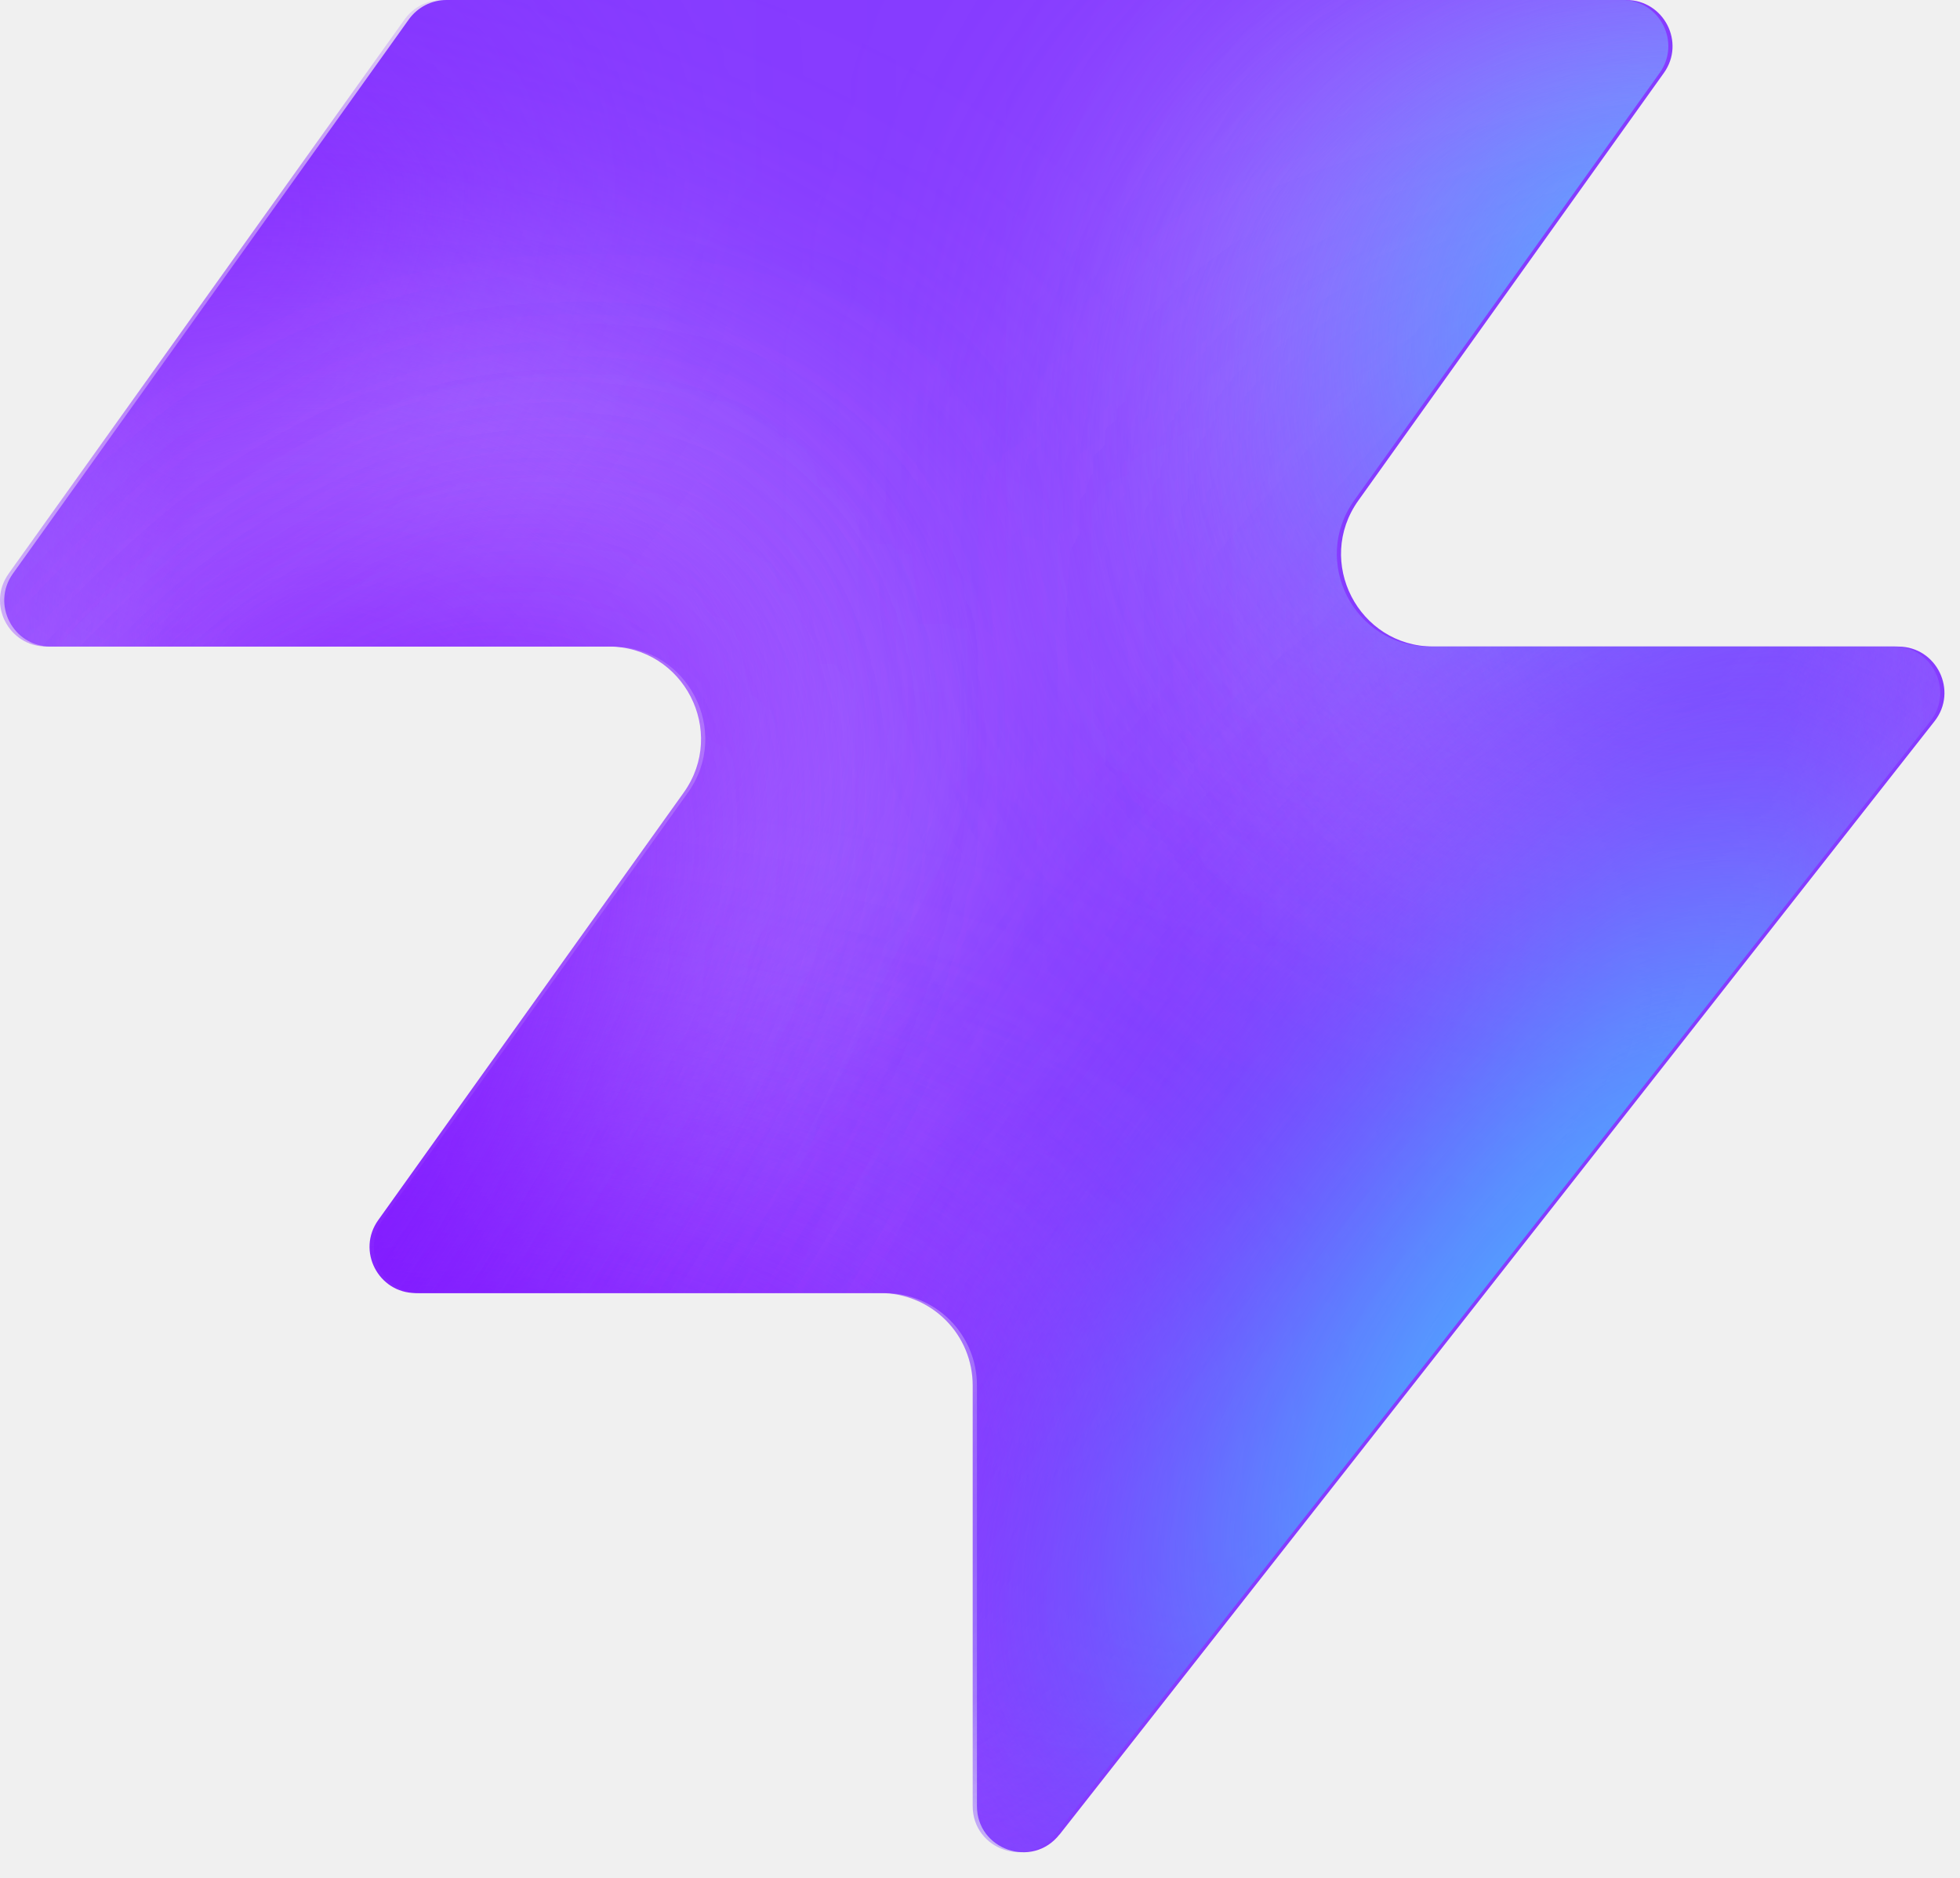
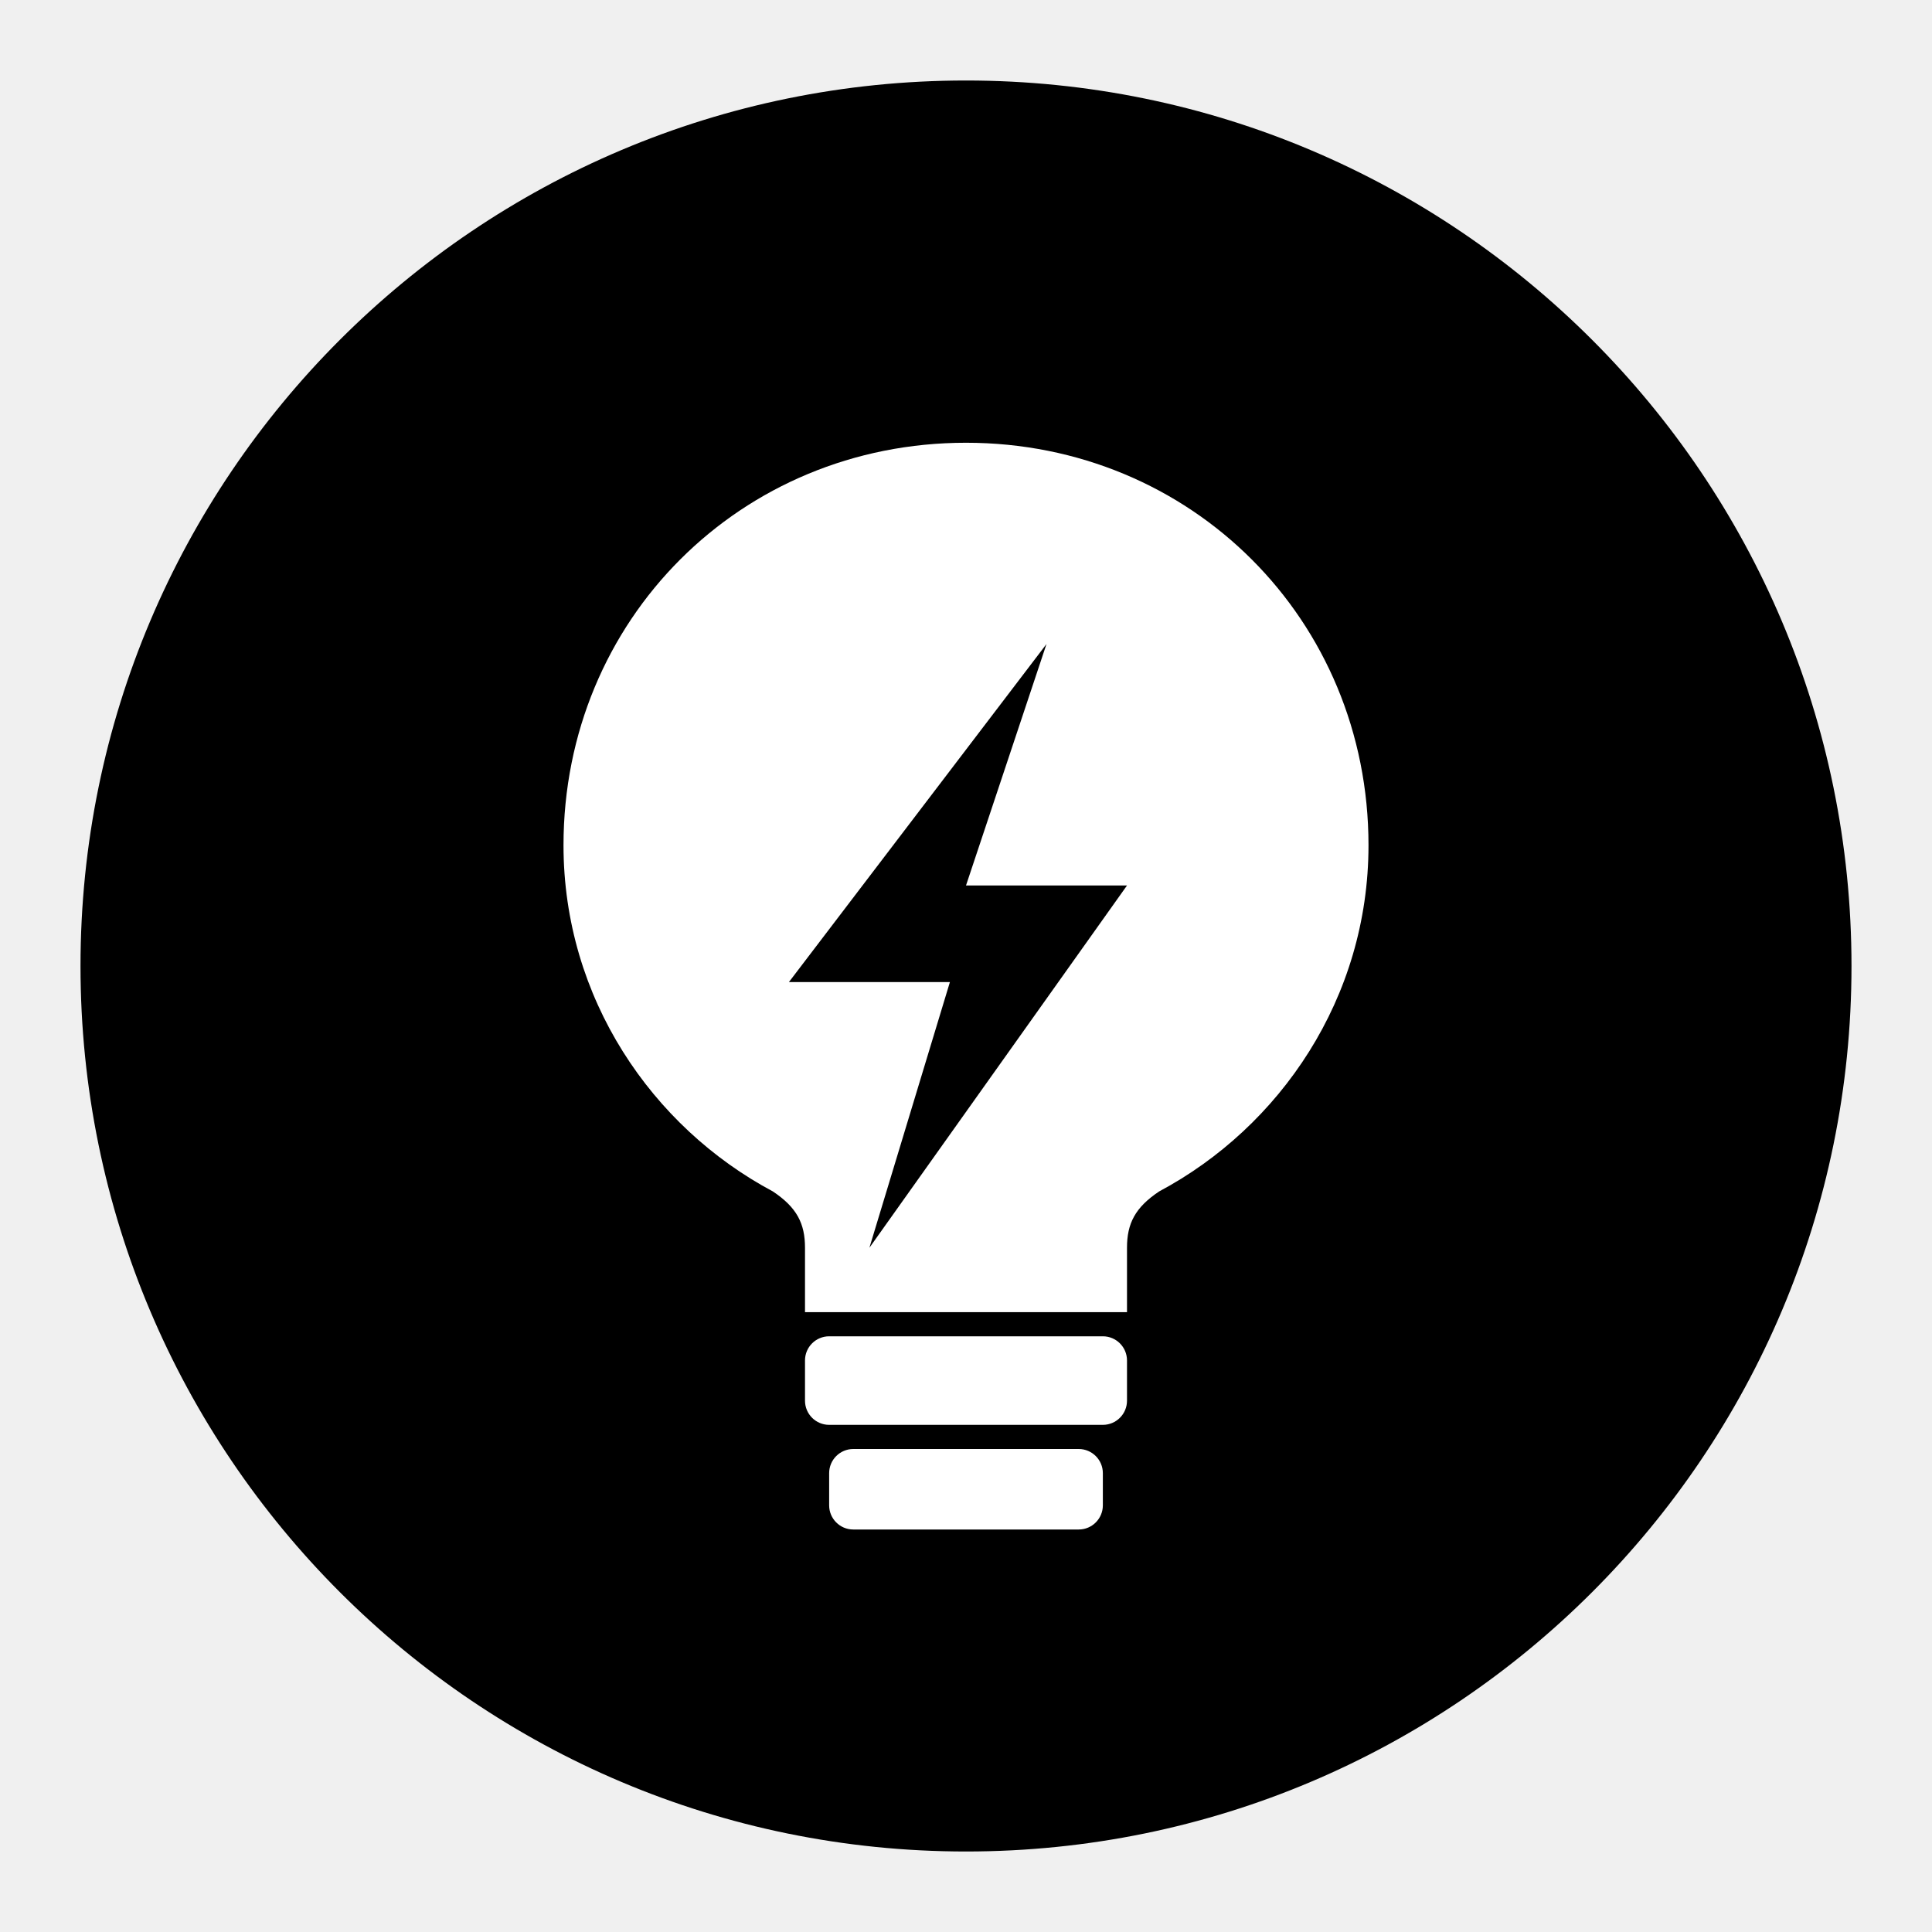
- <svg xmlns="http://www.w3.org/2000/svg" width="48" height="46" fill="none" viewBox="0 0 48 46">
-   <path fill="#863bff" d="M25.946 44.938c-.664.845-2.021.375-2.021-.698V33.937a2.26 2.26 0 0 0-2.262-2.262H10.287c-.92 0-1.456-1.04-.92-1.788l7.48-10.471c1.07-1.497 0-3.578-1.842-3.578H1.237c-.92 0-1.456-1.04-.92-1.788L10.013.474c.214-.297.556-.474.92-.474h28.894c.92 0 1.456 1.04.92 1.788l-7.48 10.471c-1.07 1.498 0 3.579 1.842 3.579h11.377c.943 0 1.473 1.088.89 1.83L25.947 44.94z" style="fill:#863bff;fill:color(display-p3 .525 .23 1);fill-opacity:1" />
-   <mask id="a" width="48" height="46" x="0" y="0" maskUnits="userSpaceOnUse" style="mask-type:alpha">
-     <path fill="#000" d="M25.842 44.938c-.664.844-2.021.375-2.021-.698V33.937a2.26 2.26 0 0 0-2.262-2.262H10.183c-.92 0-1.456-1.04-.92-1.788l7.48-10.471c1.07-1.498 0-3.579-1.842-3.579H1.133c-.92 0-1.456-1.04-.92-1.787L9.91.473c.214-.297.556-.474.92-.474h28.894c.92 0 1.456 1.04.92 1.788l-7.48 10.471c-1.07 1.498 0 3.578 1.842 3.578h11.377c.943 0 1.473 1.088.89 1.832L25.843 44.94z" style="fill:#000;fill-opacity:1" />
-   </mask>
-   <g mask="url(#a)">
-     <g filter="url(#b)">
-       <ellipse cx="5.508" cy="14.704" fill="#ede6ff" rx="5.508" ry="14.704" style="fill:#ede6ff;fill:color(display-p3 .927 .903 1);fill-opacity:1" transform="matrix(.00324 1 1 -.00324 -4.47 31.516)" />
-     </g>
-     <g filter="url(#c)">
-       <ellipse cx="10.399" cy="29.851" fill="#ede6ff" rx="10.399" ry="29.851" style="fill:#ede6ff;fill:color(display-p3 .927 .903 1);fill-opacity:1" transform="matrix(.00324 1 1 -.00324 -39.328 7.883)" />
-     </g>
-     <g filter="url(#d)">
-       <ellipse cx="5.508" cy="30.487" fill="#7e14ff" rx="5.508" ry="30.487" style="fill:#7e14ff;fill:color(display-p3 .492 .077 1);fill-opacity:1" transform="rotate(89.814 -25.913 -14.639)scale(1 -1)" />
-     </g>
-     <g filter="url(#e)">
-       <ellipse cx="5.508" cy="30.599" fill="#7e14ff" rx="5.508" ry="30.599" style="fill:#7e14ff;fill:color(display-p3 .492 .077 1);fill-opacity:1" transform="rotate(89.814 -32.644 -3.334)scale(1 -1)" />
-     </g>
-     <g filter="url(#f)">
-       <ellipse cx="5.508" cy="30.599" fill="#7e14ff" rx="5.508" ry="30.599" style="fill:#7e14ff;fill:color(display-p3 .492 .077 1);fill-opacity:1" transform="matrix(.00324 1 1 -.00324 -34.34 30.47)" />
-     </g>
-     <g filter="url(#g)">
-       <ellipse cx="14.072" cy="22.078" fill="#ede6ff" rx="14.072" ry="22.078" style="fill:#ede6ff;fill:color(display-p3 .927 .903 1);fill-opacity:1" transform="rotate(93.35 24.506 48.493)scale(-1 1)" />
-     </g>
-     <g filter="url(#h)">
-       <ellipse cx="3.47" cy="21.501" fill="#7e14ff" rx="3.47" ry="21.501" style="fill:#7e14ff;fill:color(display-p3 .492 .077 1);fill-opacity:1" transform="rotate(89.009 28.708 47.59)scale(-1 1)" />
-     </g>
-     <g filter="url(#i)">
-       <ellipse cx="3.47" cy="21.501" fill="#7e14ff" rx="3.47" ry="21.501" style="fill:#7e14ff;fill:color(display-p3 .492 .077 1);fill-opacity:1" transform="rotate(89.009 28.708 47.59)scale(-1 1)" />
-     </g>
-     <g filter="url(#j)">
-       <ellipse cx=".387" cy="8.972" fill="#7e14ff" rx="4.407" ry="29.108" style="fill:#7e14ff;fill:color(display-p3 .492 .077 1);fill-opacity:1" transform="rotate(39.51 .387 8.972)" />
-     </g>
-     <g filter="url(#k)">
-       <ellipse cx="47.523" cy="-6.092" fill="#7e14ff" rx="4.407" ry="29.108" style="fill:#7e14ff;fill:color(display-p3 .492 .077 1);fill-opacity:1" transform="rotate(37.892 47.523 -6.092)" />
-     </g>
-     <g filter="url(#l)">
-       <ellipse cx="41.412" cy="6.333" fill="#47bfff" rx="5.971" ry="9.665" style="fill:#47bfff;fill:color(display-p3 .28 .748 1);fill-opacity:1" transform="rotate(37.892 41.412 6.333)" />
-     </g>
-     <g filter="url(#m)">
-       <ellipse cx="-1.879" cy="38.332" fill="#7e14ff" rx="4.407" ry="29.108" style="fill:#7e14ff;fill:color(display-p3 .492 .077 1);fill-opacity:1" transform="rotate(37.892 -1.88 38.332)" />
-     </g>
-     <g filter="url(#n)">
-       <ellipse cx="-1.879" cy="38.332" fill="#7e14ff" rx="4.407" ry="29.108" style="fill:#7e14ff;fill:color(display-p3 .492 .077 1);fill-opacity:1" transform="rotate(37.892 -1.88 38.332)" />
-     </g>
-     <g filter="url(#o)">
-       <ellipse cx="35.651" cy="29.907" fill="#7e14ff" rx="4.407" ry="29.108" style="fill:#7e14ff;fill:color(display-p3 .492 .077 1);fill-opacity:1" transform="rotate(37.892 35.651 29.907)" />
-     </g>
-     <g filter="url(#p)">
-       <ellipse cx="38.418" cy="32.4" fill="#47bfff" rx="5.971" ry="15.297" style="fill:#47bfff;fill:color(display-p3 .28 .748 1);fill-opacity:1" transform="rotate(37.892 38.418 32.4)" />
-     </g>
-   </g>
-   <defs>
-     <filter id="b" width="60.045" height="41.654" x="-19.77" y="16.149" color-interpolation-filters="sRGB" filterUnits="userSpaceOnUse">
-       <feFlood flood-opacity="0" result="BackgroundImageFix" />
-       <feBlend in="SourceGraphic" in2="BackgroundImageFix" result="shape" />
-       <feGaussianBlur result="effect1_foregroundBlur_2002_17158" stdDeviation="7.659" />
-     </filter>
-     <filter id="c" width="90.34" height="51.437" x="-54.613" y="-7.533" color-interpolation-filters="sRGB" filterUnits="userSpaceOnUse">
-       <feFlood flood-opacity="0" result="BackgroundImageFix" />
-       <feBlend in="SourceGraphic" in2="BackgroundImageFix" result="shape" />
-       <feGaussianBlur result="effect1_foregroundBlur_2002_17158" stdDeviation="7.659" />
-     </filter>
-     <filter id="d" width="79.355" height="29.4" x="-49.64" y="2.03" color-interpolation-filters="sRGB" filterUnits="userSpaceOnUse">
-       <feFlood flood-opacity="0" result="BackgroundImageFix" />
-       <feBlend in="SourceGraphic" in2="BackgroundImageFix" result="shape" />
-       <feGaussianBlur result="effect1_foregroundBlur_2002_17158" stdDeviation="4.596" />
-     </filter>
-     <filter id="e" width="79.579" height="29.4" x="-45.045" y="20.029" color-interpolation-filters="sRGB" filterUnits="userSpaceOnUse">
-       <feFlood flood-opacity="0" result="BackgroundImageFix" />
-       <feBlend in="SourceGraphic" in2="BackgroundImageFix" result="shape" />
-       <feGaussianBlur result="effect1_foregroundBlur_2002_17158" stdDeviation="4.596" />
-     </filter>
-     <filter id="f" width="79.579" height="29.4" x="-43.513" y="21.178" color-interpolation-filters="sRGB" filterUnits="userSpaceOnUse">
-       <feFlood flood-opacity="0" result="BackgroundImageFix" />
-       <feBlend in="SourceGraphic" in2="BackgroundImageFix" result="shape" />
-       <feGaussianBlur result="effect1_foregroundBlur_2002_17158" stdDeviation="4.596" />
-     </filter>
-     <filter id="g" width="74.749" height="58.852" x="15.756" y="-17.901" color-interpolation-filters="sRGB" filterUnits="userSpaceOnUse">
-       <feFlood flood-opacity="0" result="BackgroundImageFix" />
-       <feBlend in="SourceGraphic" in2="BackgroundImageFix" result="shape" />
-       <feGaussianBlur result="effect1_foregroundBlur_2002_17158" stdDeviation="7.659" />
-     </filter>
-     <filter id="h" width="61.377" height="25.362" x="23.548" y="2.284" color-interpolation-filters="sRGB" filterUnits="userSpaceOnUse">
-       <feFlood flood-opacity="0" result="BackgroundImageFix" />
-       <feBlend in="SourceGraphic" in2="BackgroundImageFix" result="shape" />
-       <feGaussianBlur result="effect1_foregroundBlur_2002_17158" stdDeviation="4.596" />
-     </filter>
-     <filter id="i" width="61.377" height="25.362" x="23.548" y="2.284" color-interpolation-filters="sRGB" filterUnits="userSpaceOnUse">
-       <feFlood flood-opacity="0" result="BackgroundImageFix" />
-       <feBlend in="SourceGraphic" in2="BackgroundImageFix" result="shape" />
-       <feGaussianBlur result="effect1_foregroundBlur_2002_17158" stdDeviation="4.596" />
-     </filter>
-     <filter id="j" width="56.045" height="63.649" x="-27.636" y="-22.853" color-interpolation-filters="sRGB" filterUnits="userSpaceOnUse">
-       <feFlood flood-opacity="0" result="BackgroundImageFix" />
-       <feBlend in="SourceGraphic" in2="BackgroundImageFix" result="shape" />
-       <feGaussianBlur result="effect1_foregroundBlur_2002_17158" stdDeviation="4.596" />
-     </filter>
-     <filter id="k" width="54.814" height="64.646" x="20.116" y="-38.415" color-interpolation-filters="sRGB" filterUnits="userSpaceOnUse">
-       <feFlood flood-opacity="0" result="BackgroundImageFix" />
-       <feBlend in="SourceGraphic" in2="BackgroundImageFix" result="shape" />
-       <feGaussianBlur result="effect1_foregroundBlur_2002_17158" stdDeviation="4.596" />
-     </filter>
-     <filter id="l" width="33.541" height="35.313" x="24.641" y="-11.323" color-interpolation-filters="sRGB" filterUnits="userSpaceOnUse">
-       <feFlood flood-opacity="0" result="BackgroundImageFix" />
-       <feBlend in="SourceGraphic" in2="BackgroundImageFix" result="shape" />
-       <feGaussianBlur result="effect1_foregroundBlur_2002_17158" stdDeviation="4.596" />
-     </filter>
-     <filter id="m" width="54.814" height="64.646" x="-29.286" y="6.009" color-interpolation-filters="sRGB" filterUnits="userSpaceOnUse">
-       <feFlood flood-opacity="0" result="BackgroundImageFix" />
-       <feBlend in="SourceGraphic" in2="BackgroundImageFix" result="shape" />
-       <feGaussianBlur result="effect1_foregroundBlur_2002_17158" stdDeviation="4.596" />
-     </filter>
-     <filter id="n" width="54.814" height="64.646" x="-29.286" y="6.009" color-interpolation-filters="sRGB" filterUnits="userSpaceOnUse">
-       <feFlood flood-opacity="0" result="BackgroundImageFix" />
-       <feBlend in="SourceGraphic" in2="BackgroundImageFix" result="shape" />
-       <feGaussianBlur result="effect1_foregroundBlur_2002_17158" stdDeviation="4.596" />
-     </filter>
-     <filter id="o" width="54.814" height="64.646" x="8.244" y="-2.416" color-interpolation-filters="sRGB" filterUnits="userSpaceOnUse">
-       <feFlood flood-opacity="0" result="BackgroundImageFix" />
-       <feBlend in="SourceGraphic" in2="BackgroundImageFix" result="shape" />
-       <feGaussianBlur result="effect1_foregroundBlur_2002_17158" stdDeviation="4.596" />
-     </filter>
-     <filter id="p" width="39.409" height="43.623" x="18.713" y="10.588" color-interpolation-filters="sRGB" filterUnits="userSpaceOnUse">
-       <feFlood flood-opacity="0" result="BackgroundImageFix" />
-       <feBlend in="SourceGraphic" in2="BackgroundImageFix" result="shape" />
-       <feGaussianBlur result="effect1_foregroundBlur_2002_17158" stdDeviation="4.596" />
-     </filter>
-   </defs>
+ <svg xmlns="http://www.w3.org/2000/svg" viewBox="0 0 24 24">
+   <circle cx="12" cy="12" r="11" fill="#000" />
+   <path fill="#fff" d="M12 5.5c-2.8 0-5 2.2-5 5 0 1.9 1.1 3.5 2.6 4.3.3.2.4.4.4.7v.8h4v-.8c0-.3.1-.5.4-.7 1.5-.8 2.6-2.4 2.6-4.3 0-2.8-2.2-5-5-5z" />
+   <path fill="#000" d="M13 8l-3.2 4.2h2l-1 3.3L14 11h-2l1-3z" />
+   <rect x="10" y="16.6" width="4" height="1.1" rx="0.3" fill="#fff" />
+   <rect x="10.3" y="18" width="3.4" height="1" rx="0.3" fill="#fff" />
</svg>
